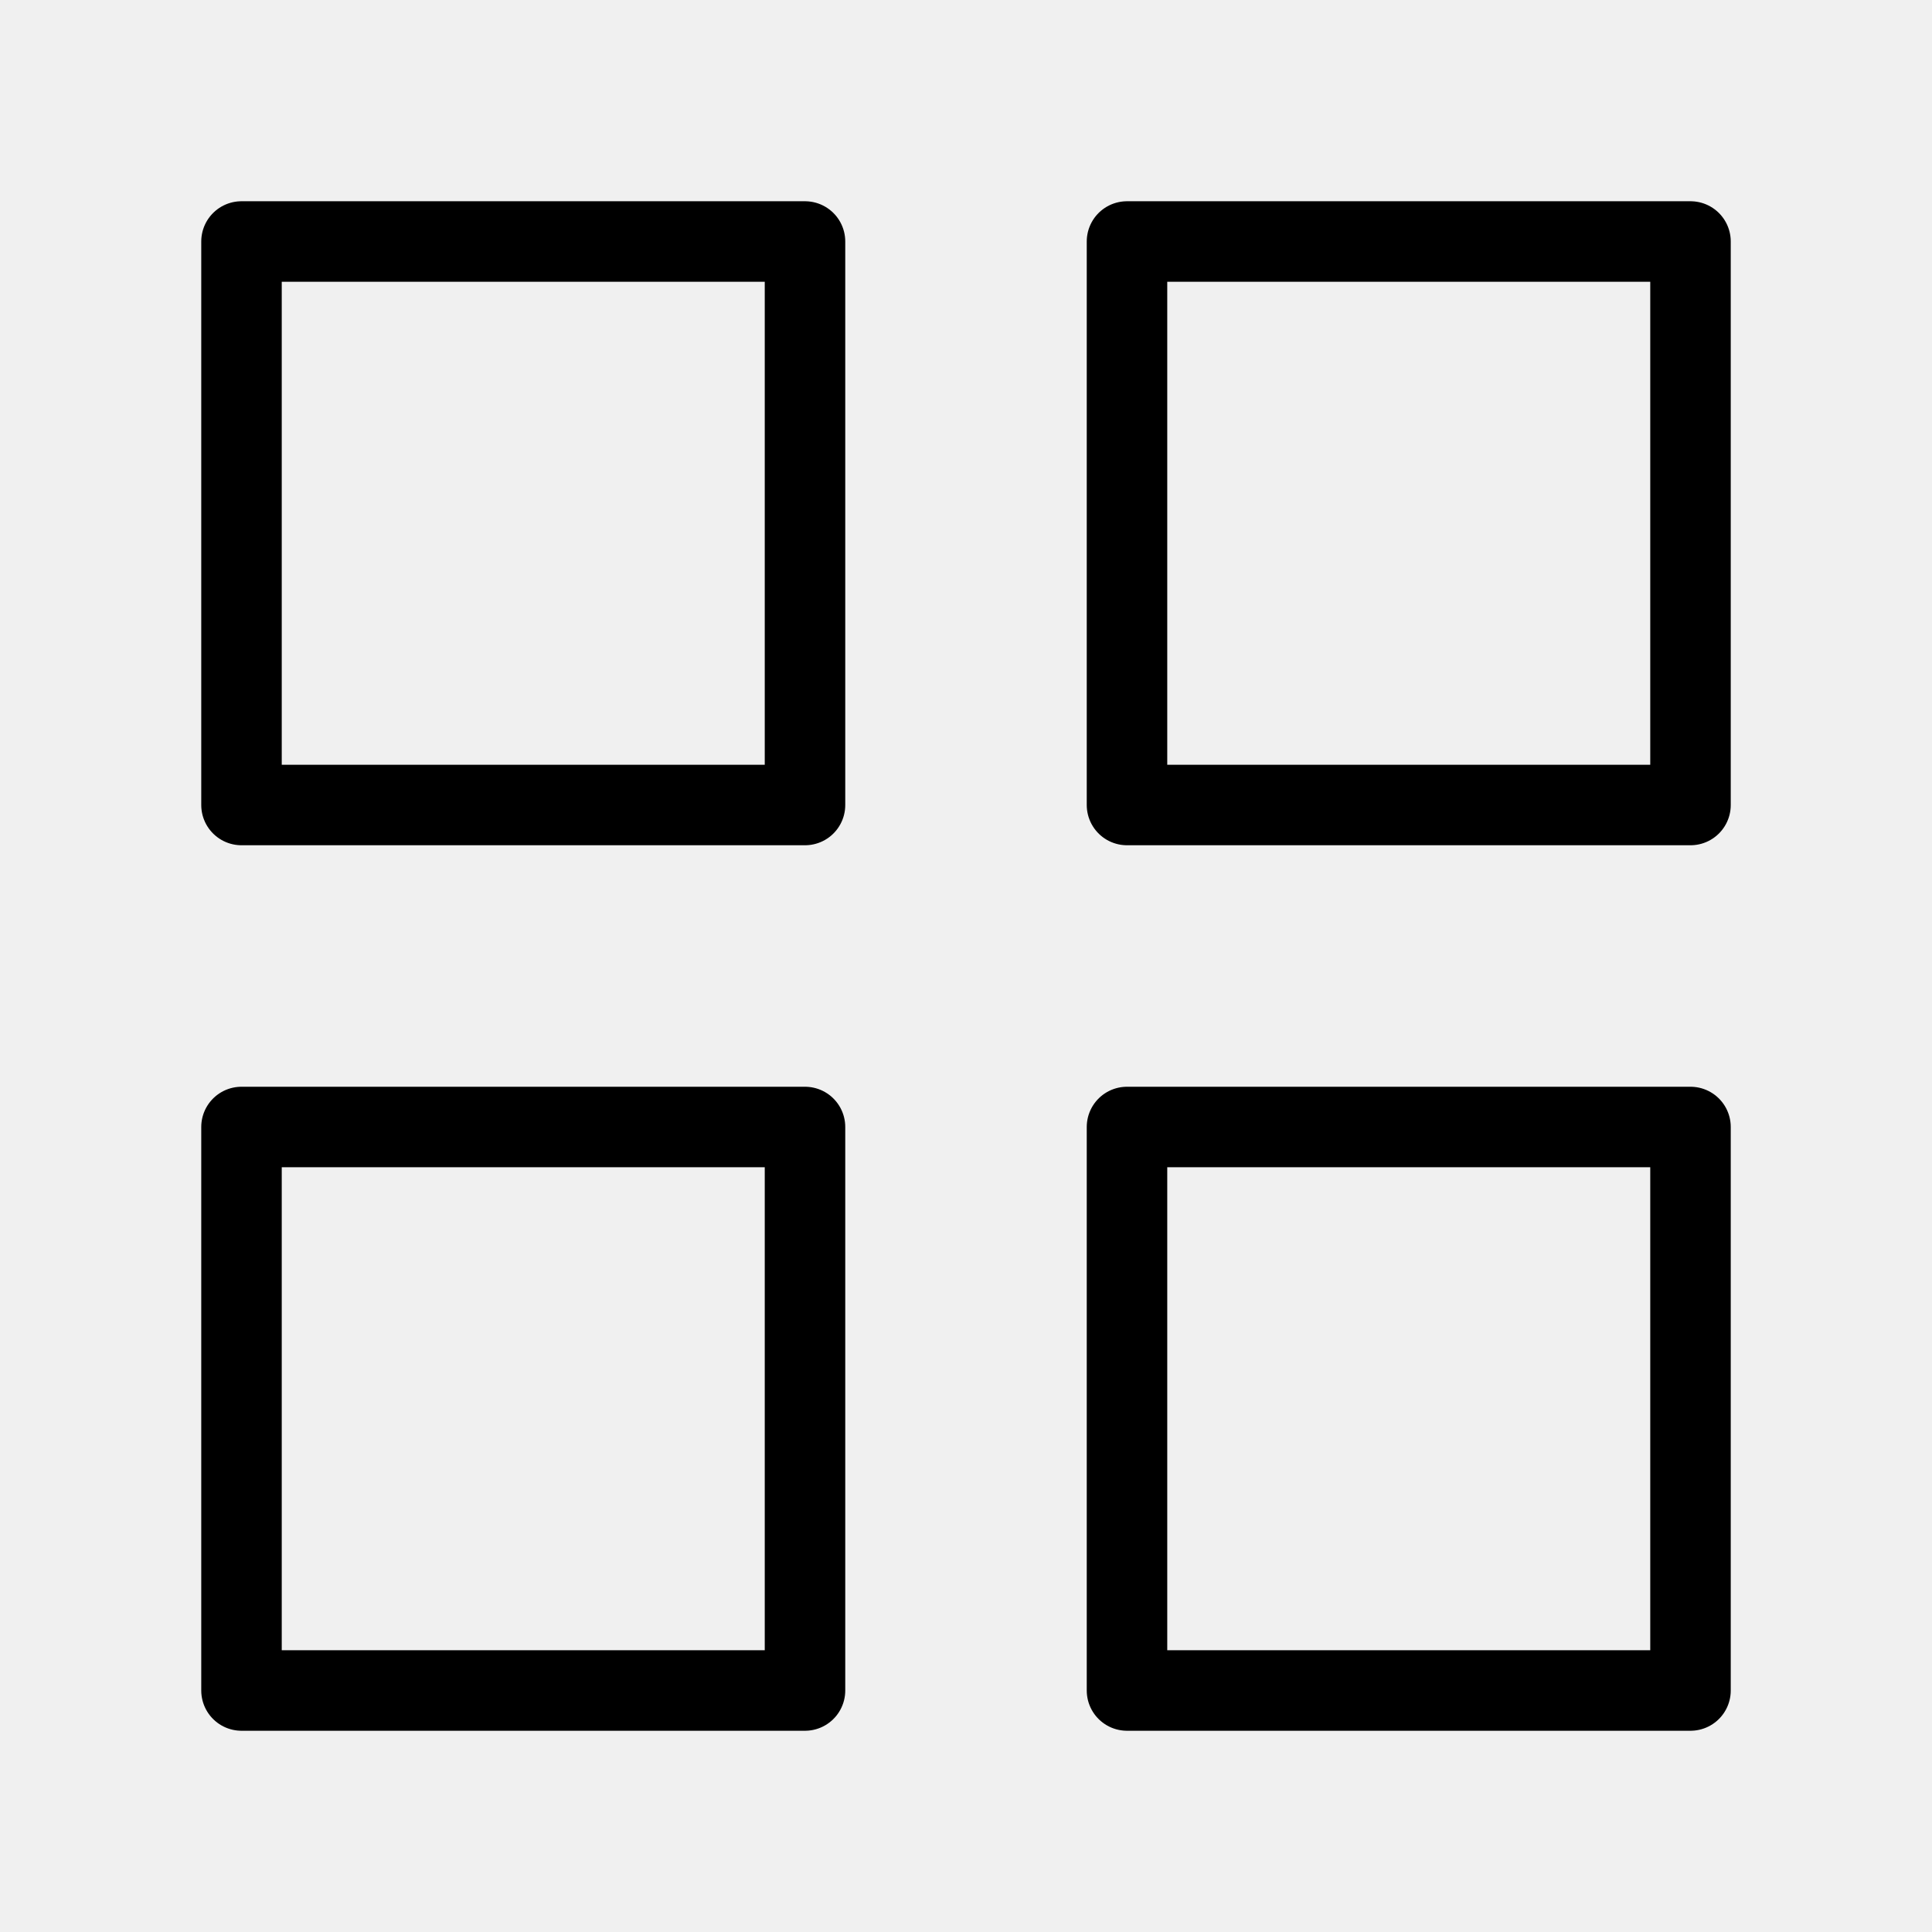
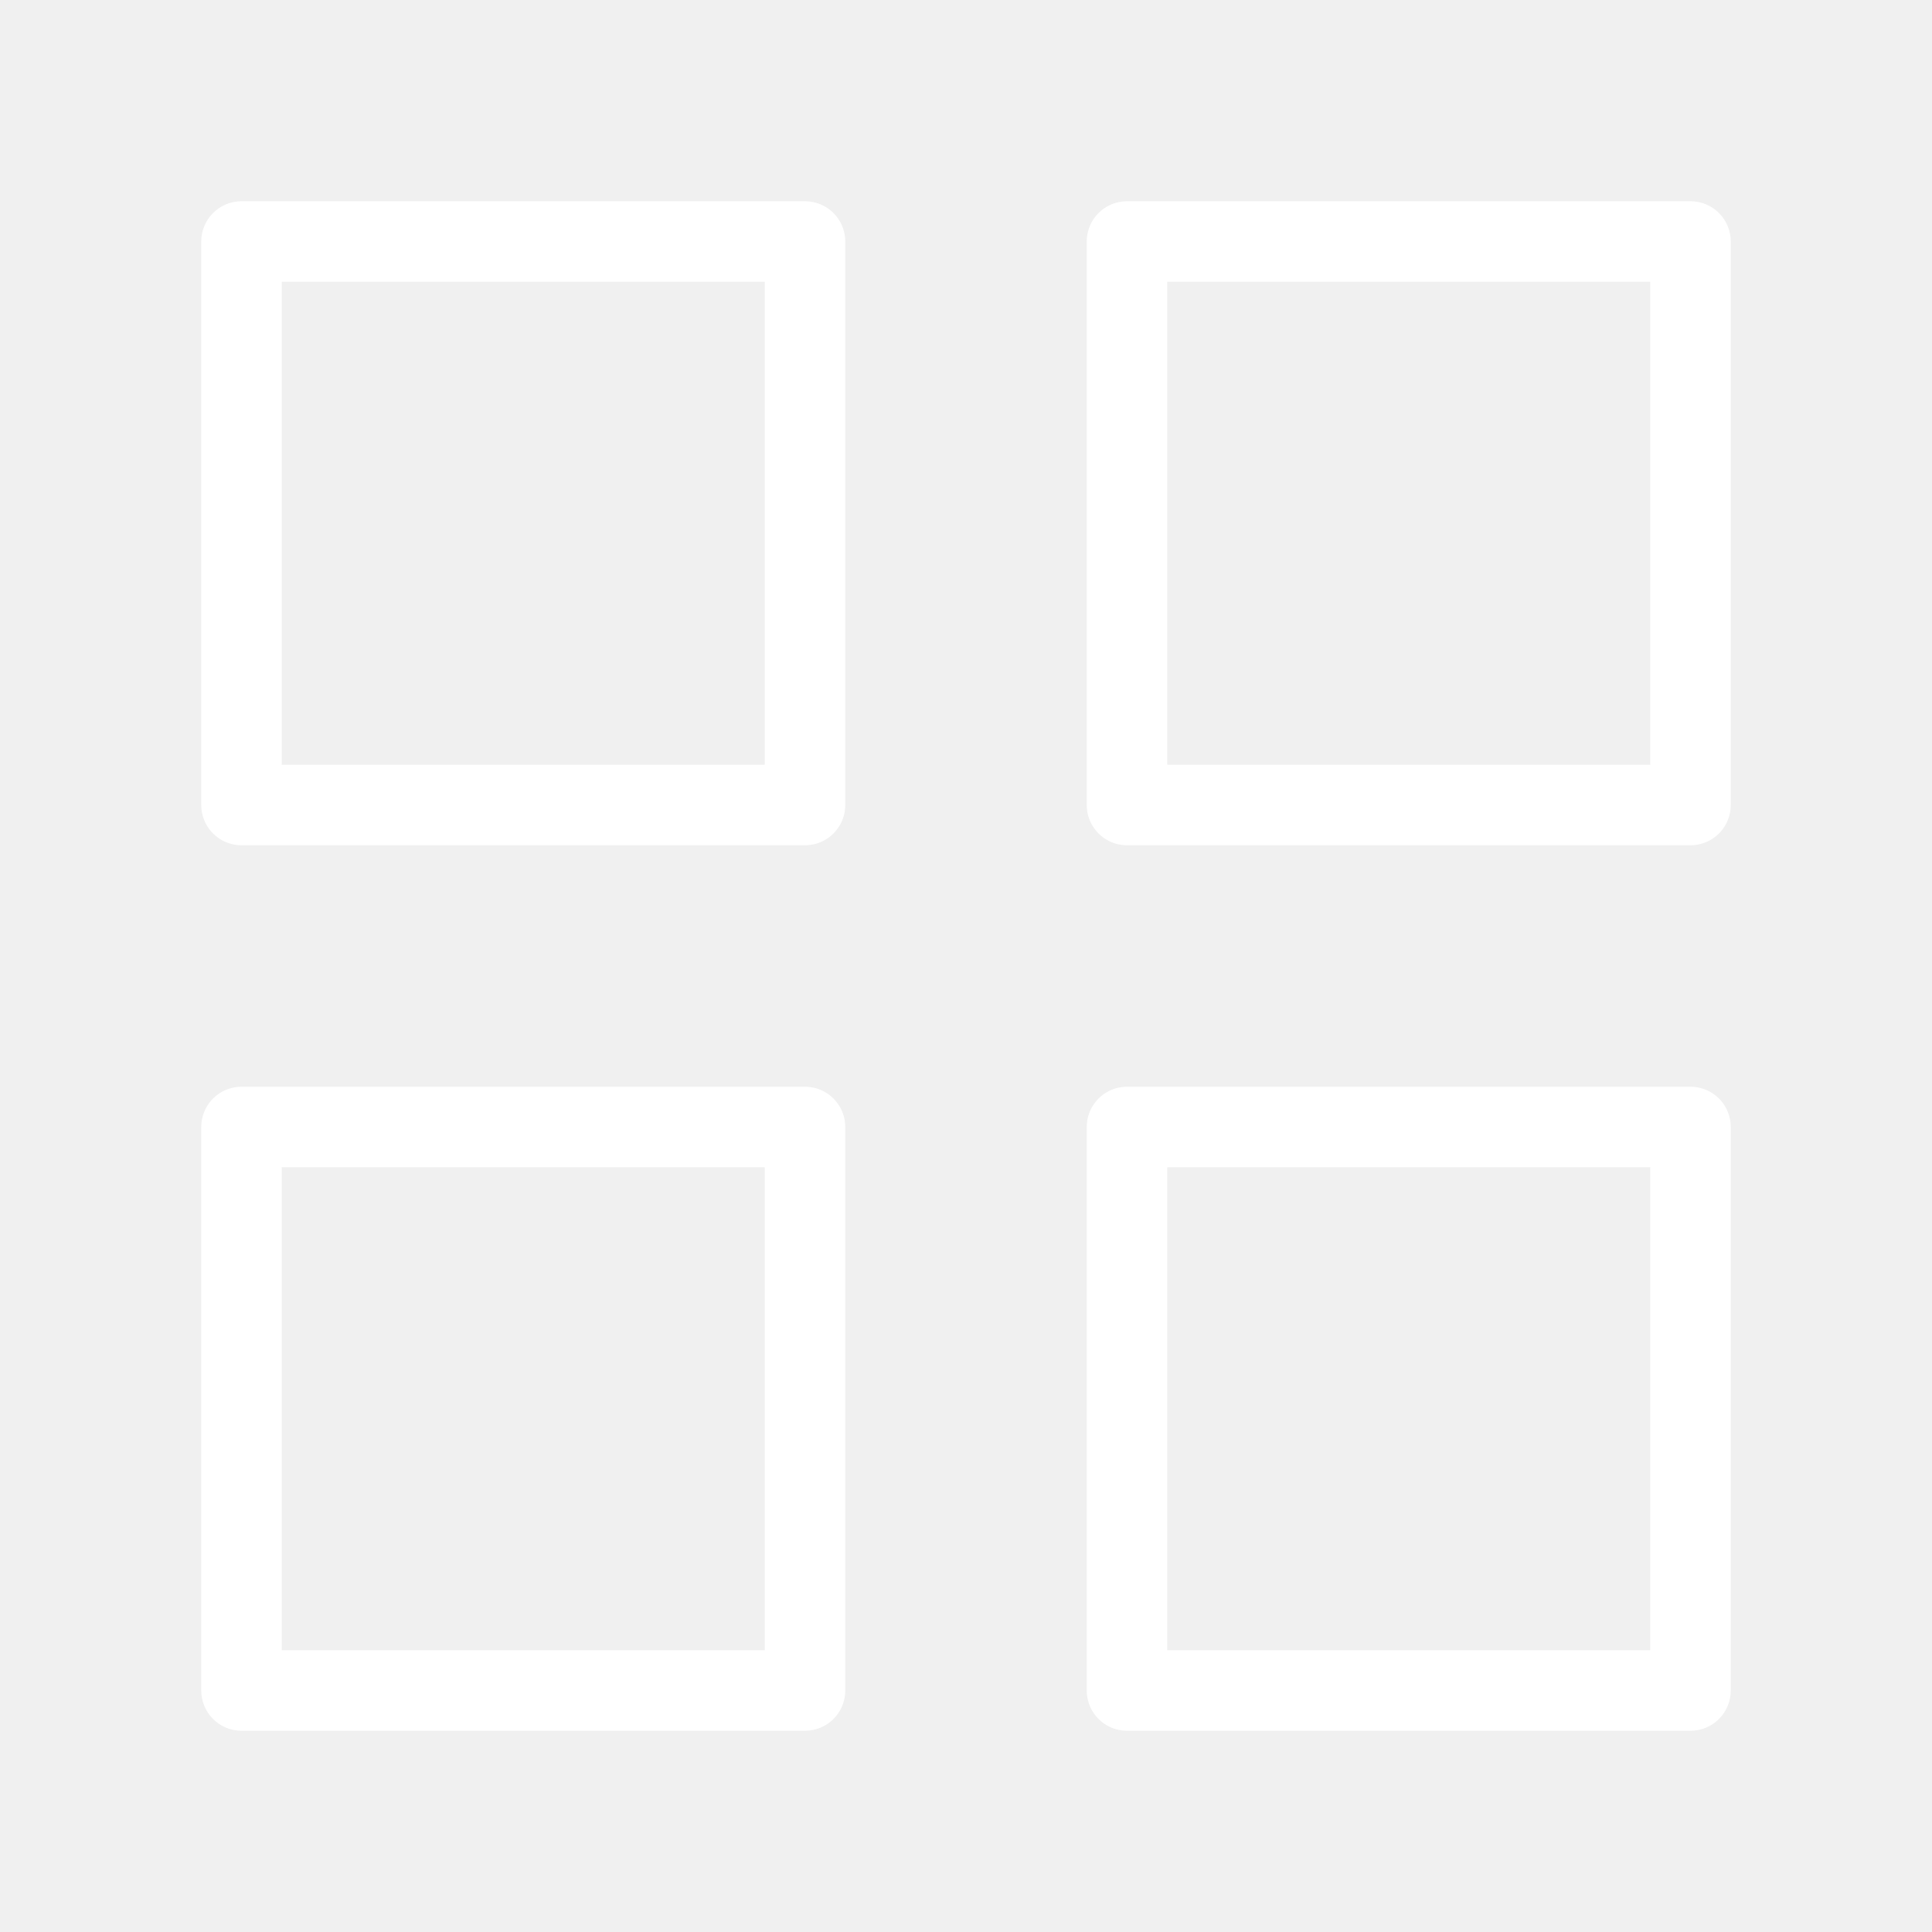
- <svg xmlns="http://www.w3.org/2000/svg" width="40" height="40" viewBox="0 0 24 24" fill="none" stroke="currentColor" stroke-width="1" stroke-linecap="round" stroke-linejoin="round" class="feather feather-grid">
+ <svg xmlns="http://www.w3.org/2000/svg" width="40" height="40" viewBox="0 0 24 24" fill="none" stroke="#fff" stroke-width="1" stroke-linecap="round" stroke-linejoin="round" class="feather feather-grid">
  <rect x="3" y="3" width="7" height="7" />
  <rect x="14" y="3" width="7" height="7" />
  <rect x="14" y="14" width="7" height="7" />
  <rect x="3" y="14" width="7" height="7" />
</svg>
